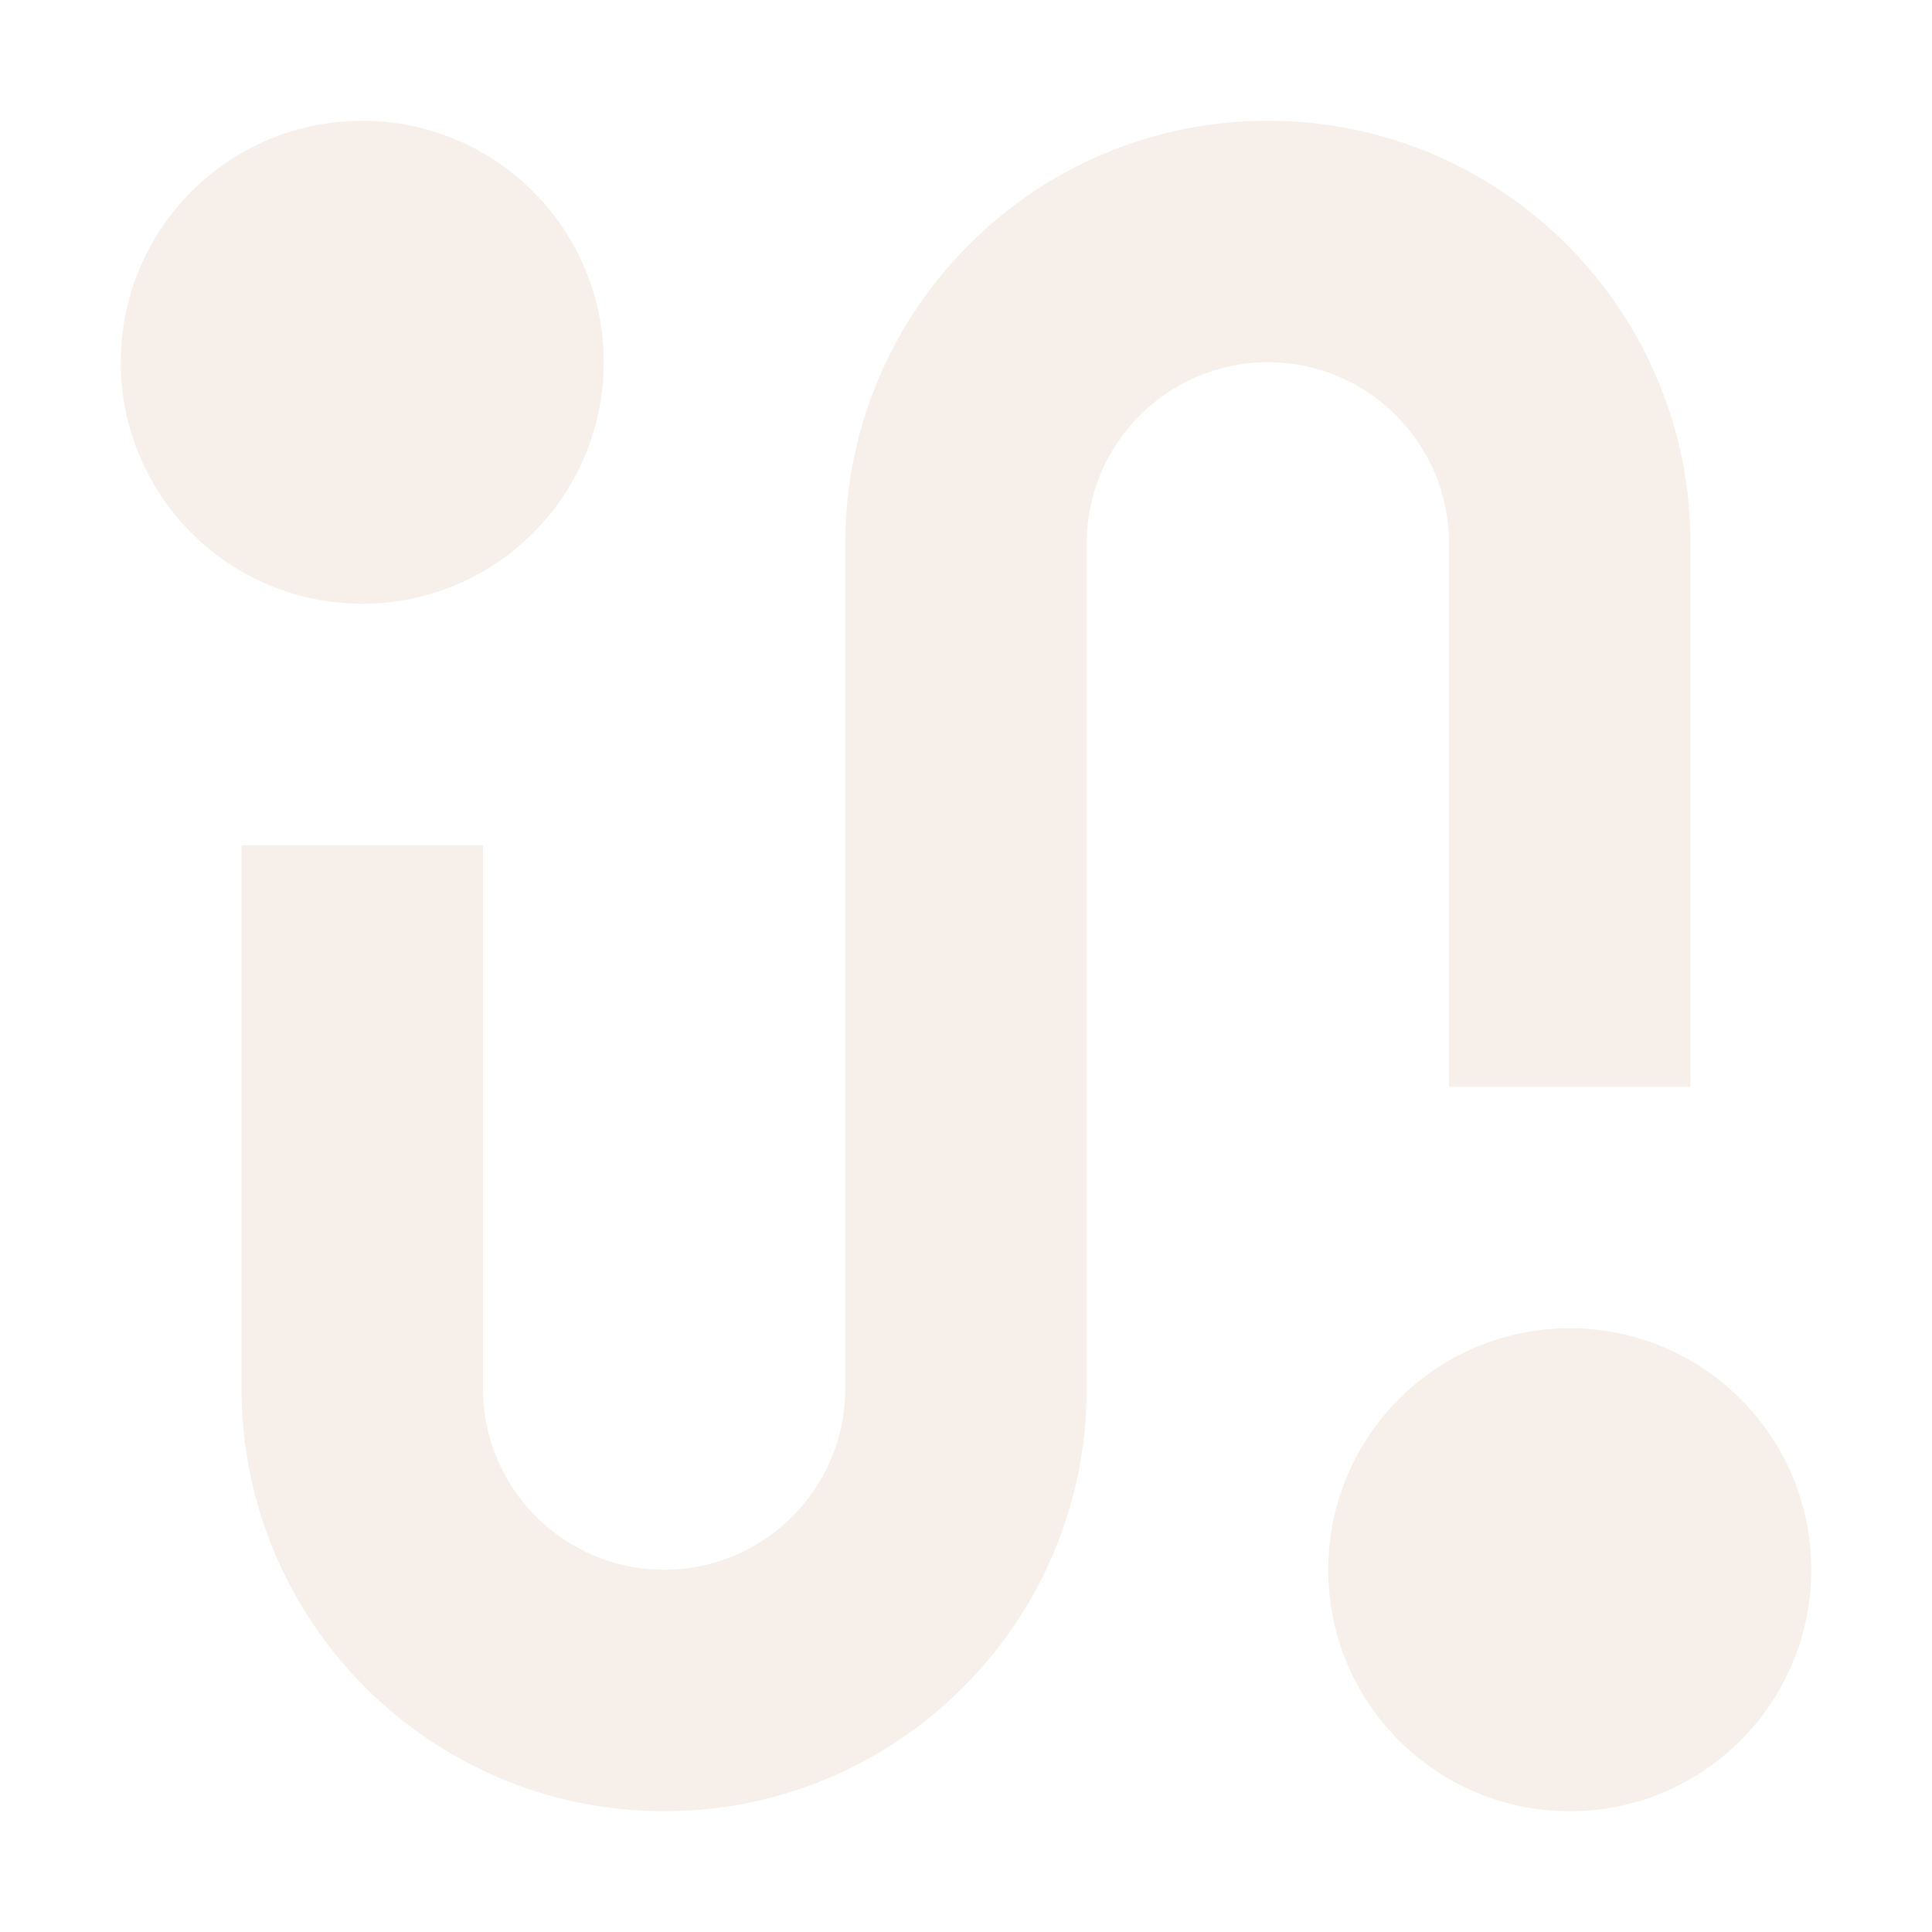
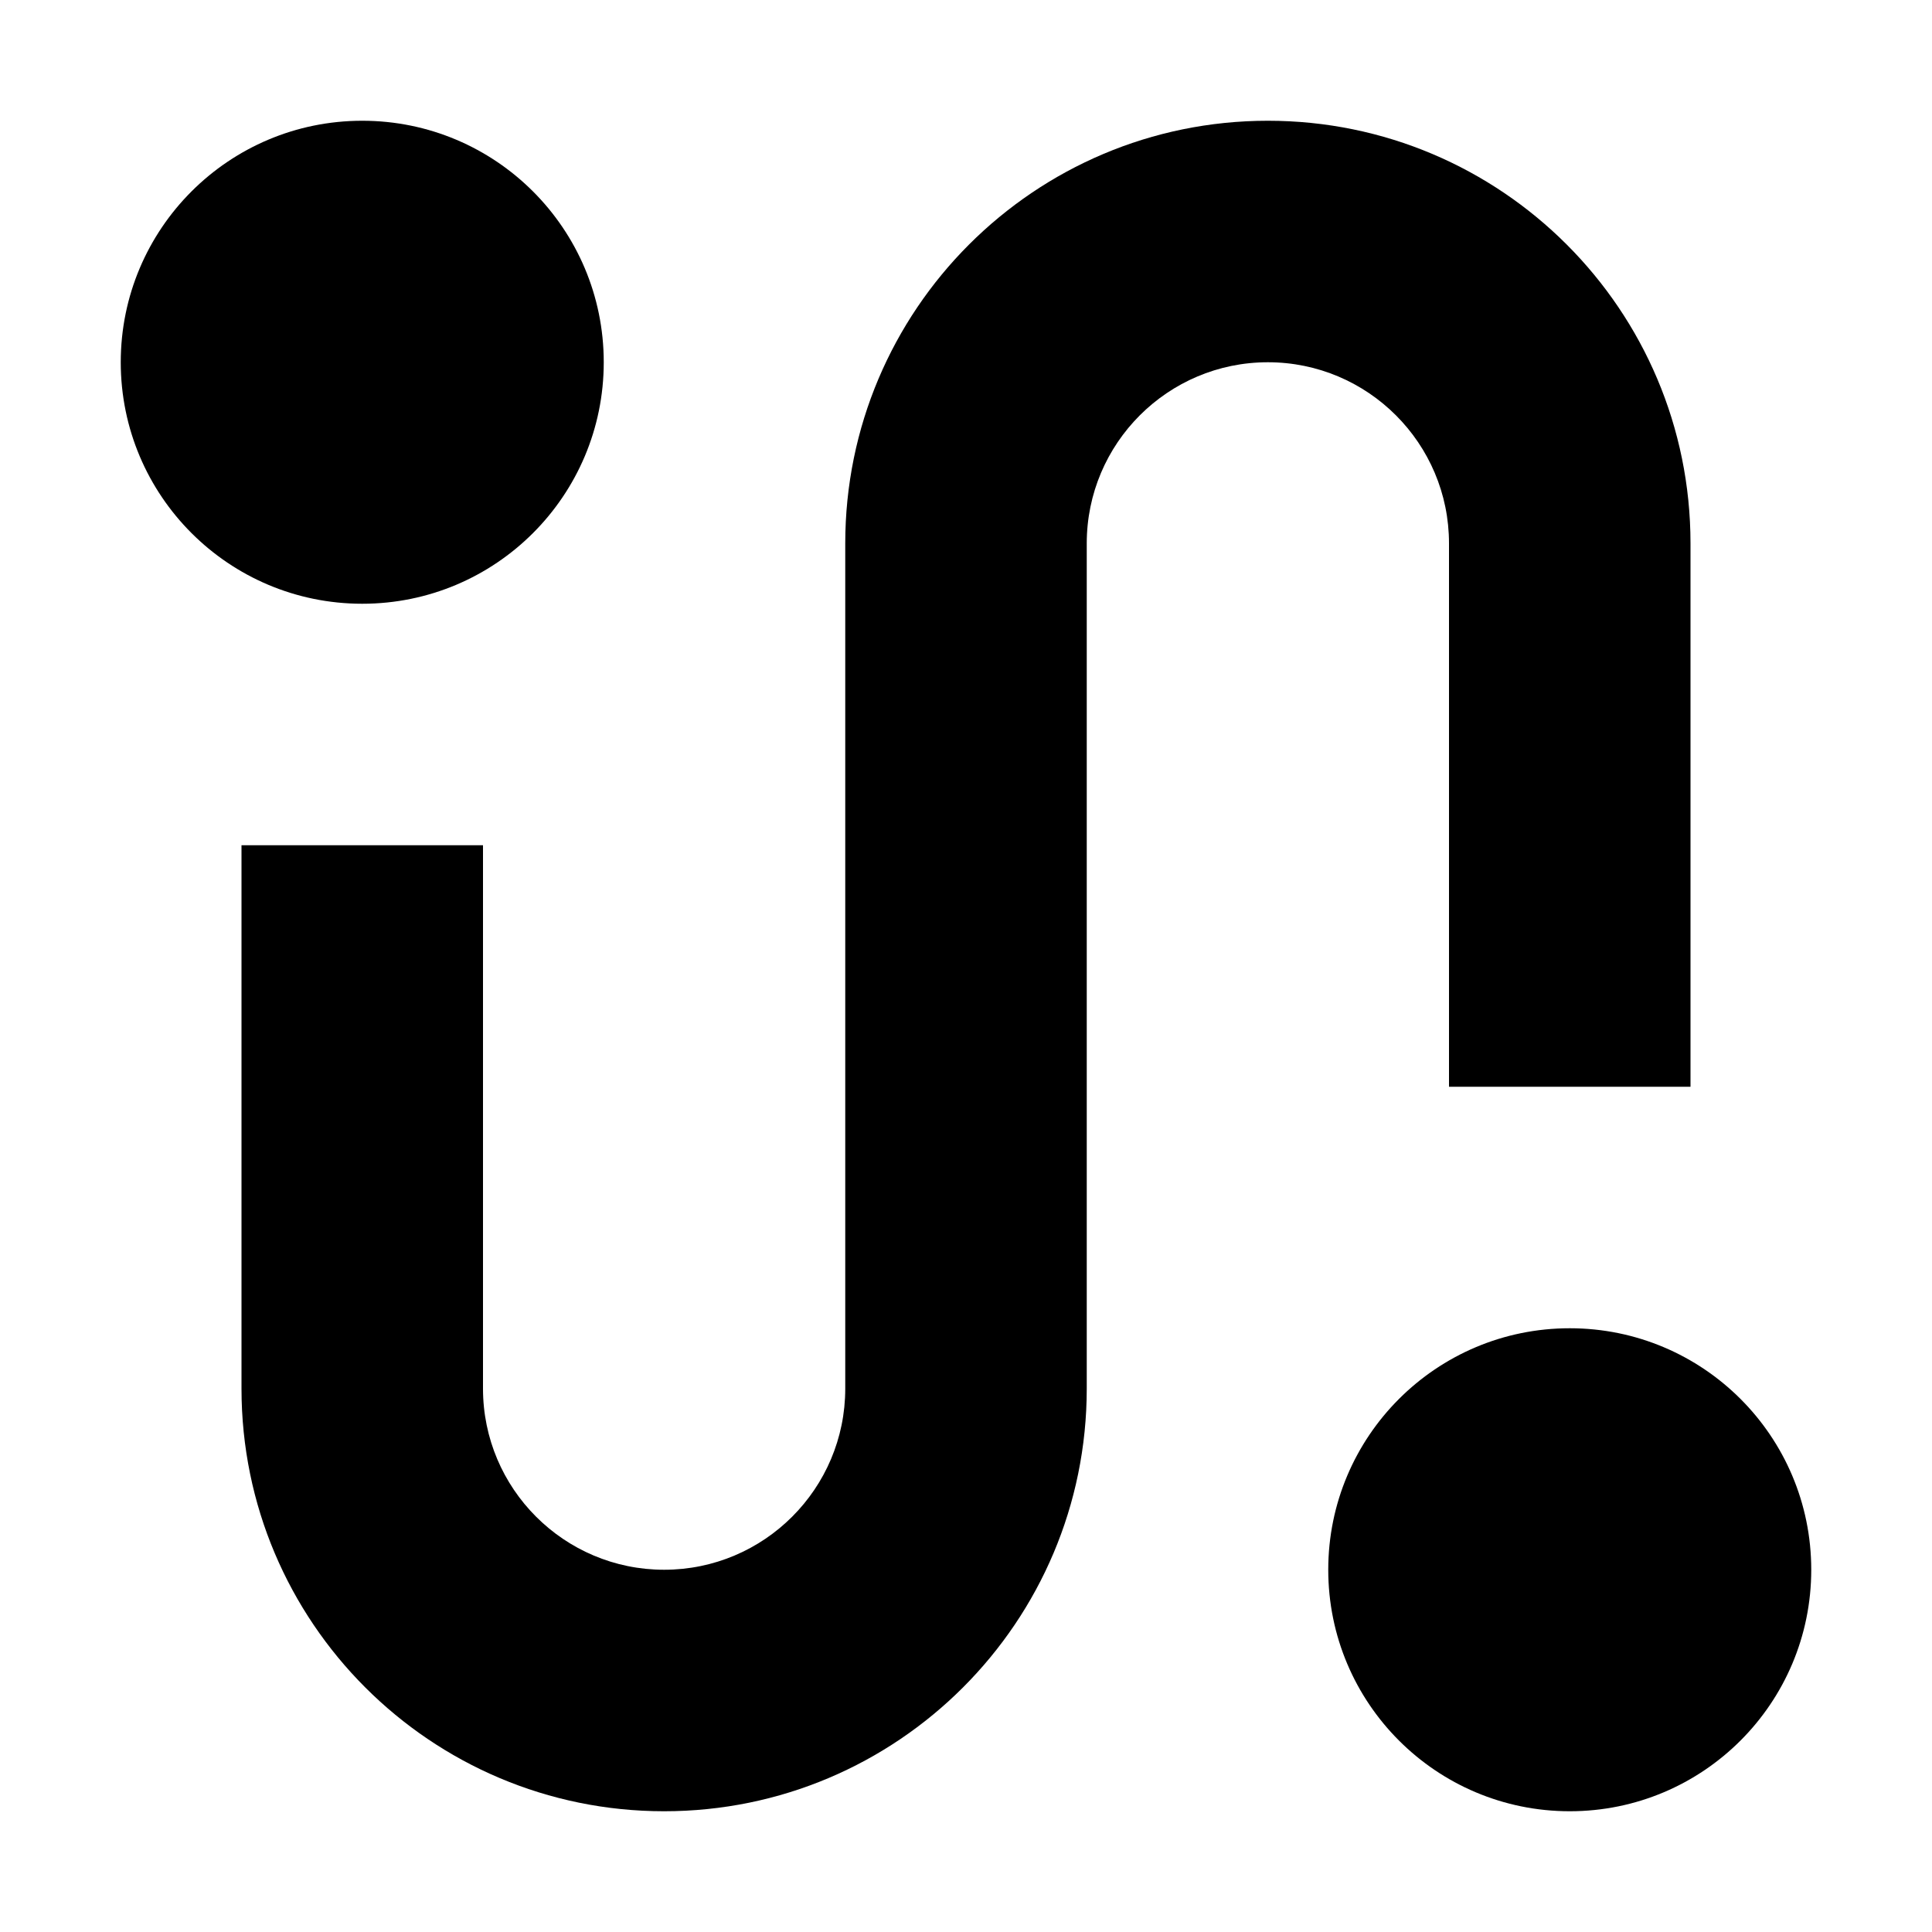
- <svg xmlns="http://www.w3.org/2000/svg" width="16" height="16" viewBox="0 0 16 16" fill="none">
+ <svg xmlns="http://www.w3.org/2000/svg" width="16" height="16" viewBox="0 0 16 16" class="h-4 w-4" fill="currentColor">
  <g id="Chunk/Route">
    <g id="Icon">
-       <path d="M5 3C5 4.105 4.105 5 3 5C1.895 5 1 4.105 1 3C1 1.895 1.895 1 3 1C4.105 1 5 1.895 5 3Z" fill="#F7F0EA" />
-       <path d="M15 13C15 14.105 14.105 15 13 15C11.895 15 11 14.105 11 13C11 11.895 11.895 11 13 11C14.105 11 15 11.895 15 13Z" fill="#F7F0EA" />
-       <path d="M9 4.5C9 3.672 9.672 3 10.5 3C11.328 3 12 3.672 12 4.5V9H14V4.5C14 2.567 12.433 1 10.5 1C8.567 1 7 2.567 7 4.5V11.5C7 12.328 6.328 13 5.5 13C4.672 13 4 12.328 4 11.5V7H2V11.5C2 13.433 3.567 15 5.5 15C7.433 15 9 13.433 9 11.5V4.5Z" fill="#F7F0EA" />
+       <path d="M5 3C5 4.105 4.105 5 3 5C1.895 5 1 4.105 1 3C1 1.895 1.895 1 3 1C4.105 1 5 1.895 5 3Z" fill="inherit" />
+       <path d="M15 13C15 14.105 14.105 15 13 15C11.895 15 11 14.105 11 13C11 11.895 11.895 11 13 11C14.105 11 15 11.895 15 13Z" fill="inherit" />
+       <path d="M9 4.5C9 3.672 9.672 3 10.5 3C11.328 3 12 3.672 12 4.5V9H14V4.5C14 2.567 12.433 1 10.5 1C8.567 1 7 2.567 7 4.5V11.5C7 12.328 6.328 13 5.5 13C4.672 13 4 12.328 4 11.5V7H2V11.5C2 13.433 3.567 15 5.5 15C7.433 15 9 13.433 9 11.5V4.5Z" fill="inherit" />
    </g>
  </g>
</svg>
